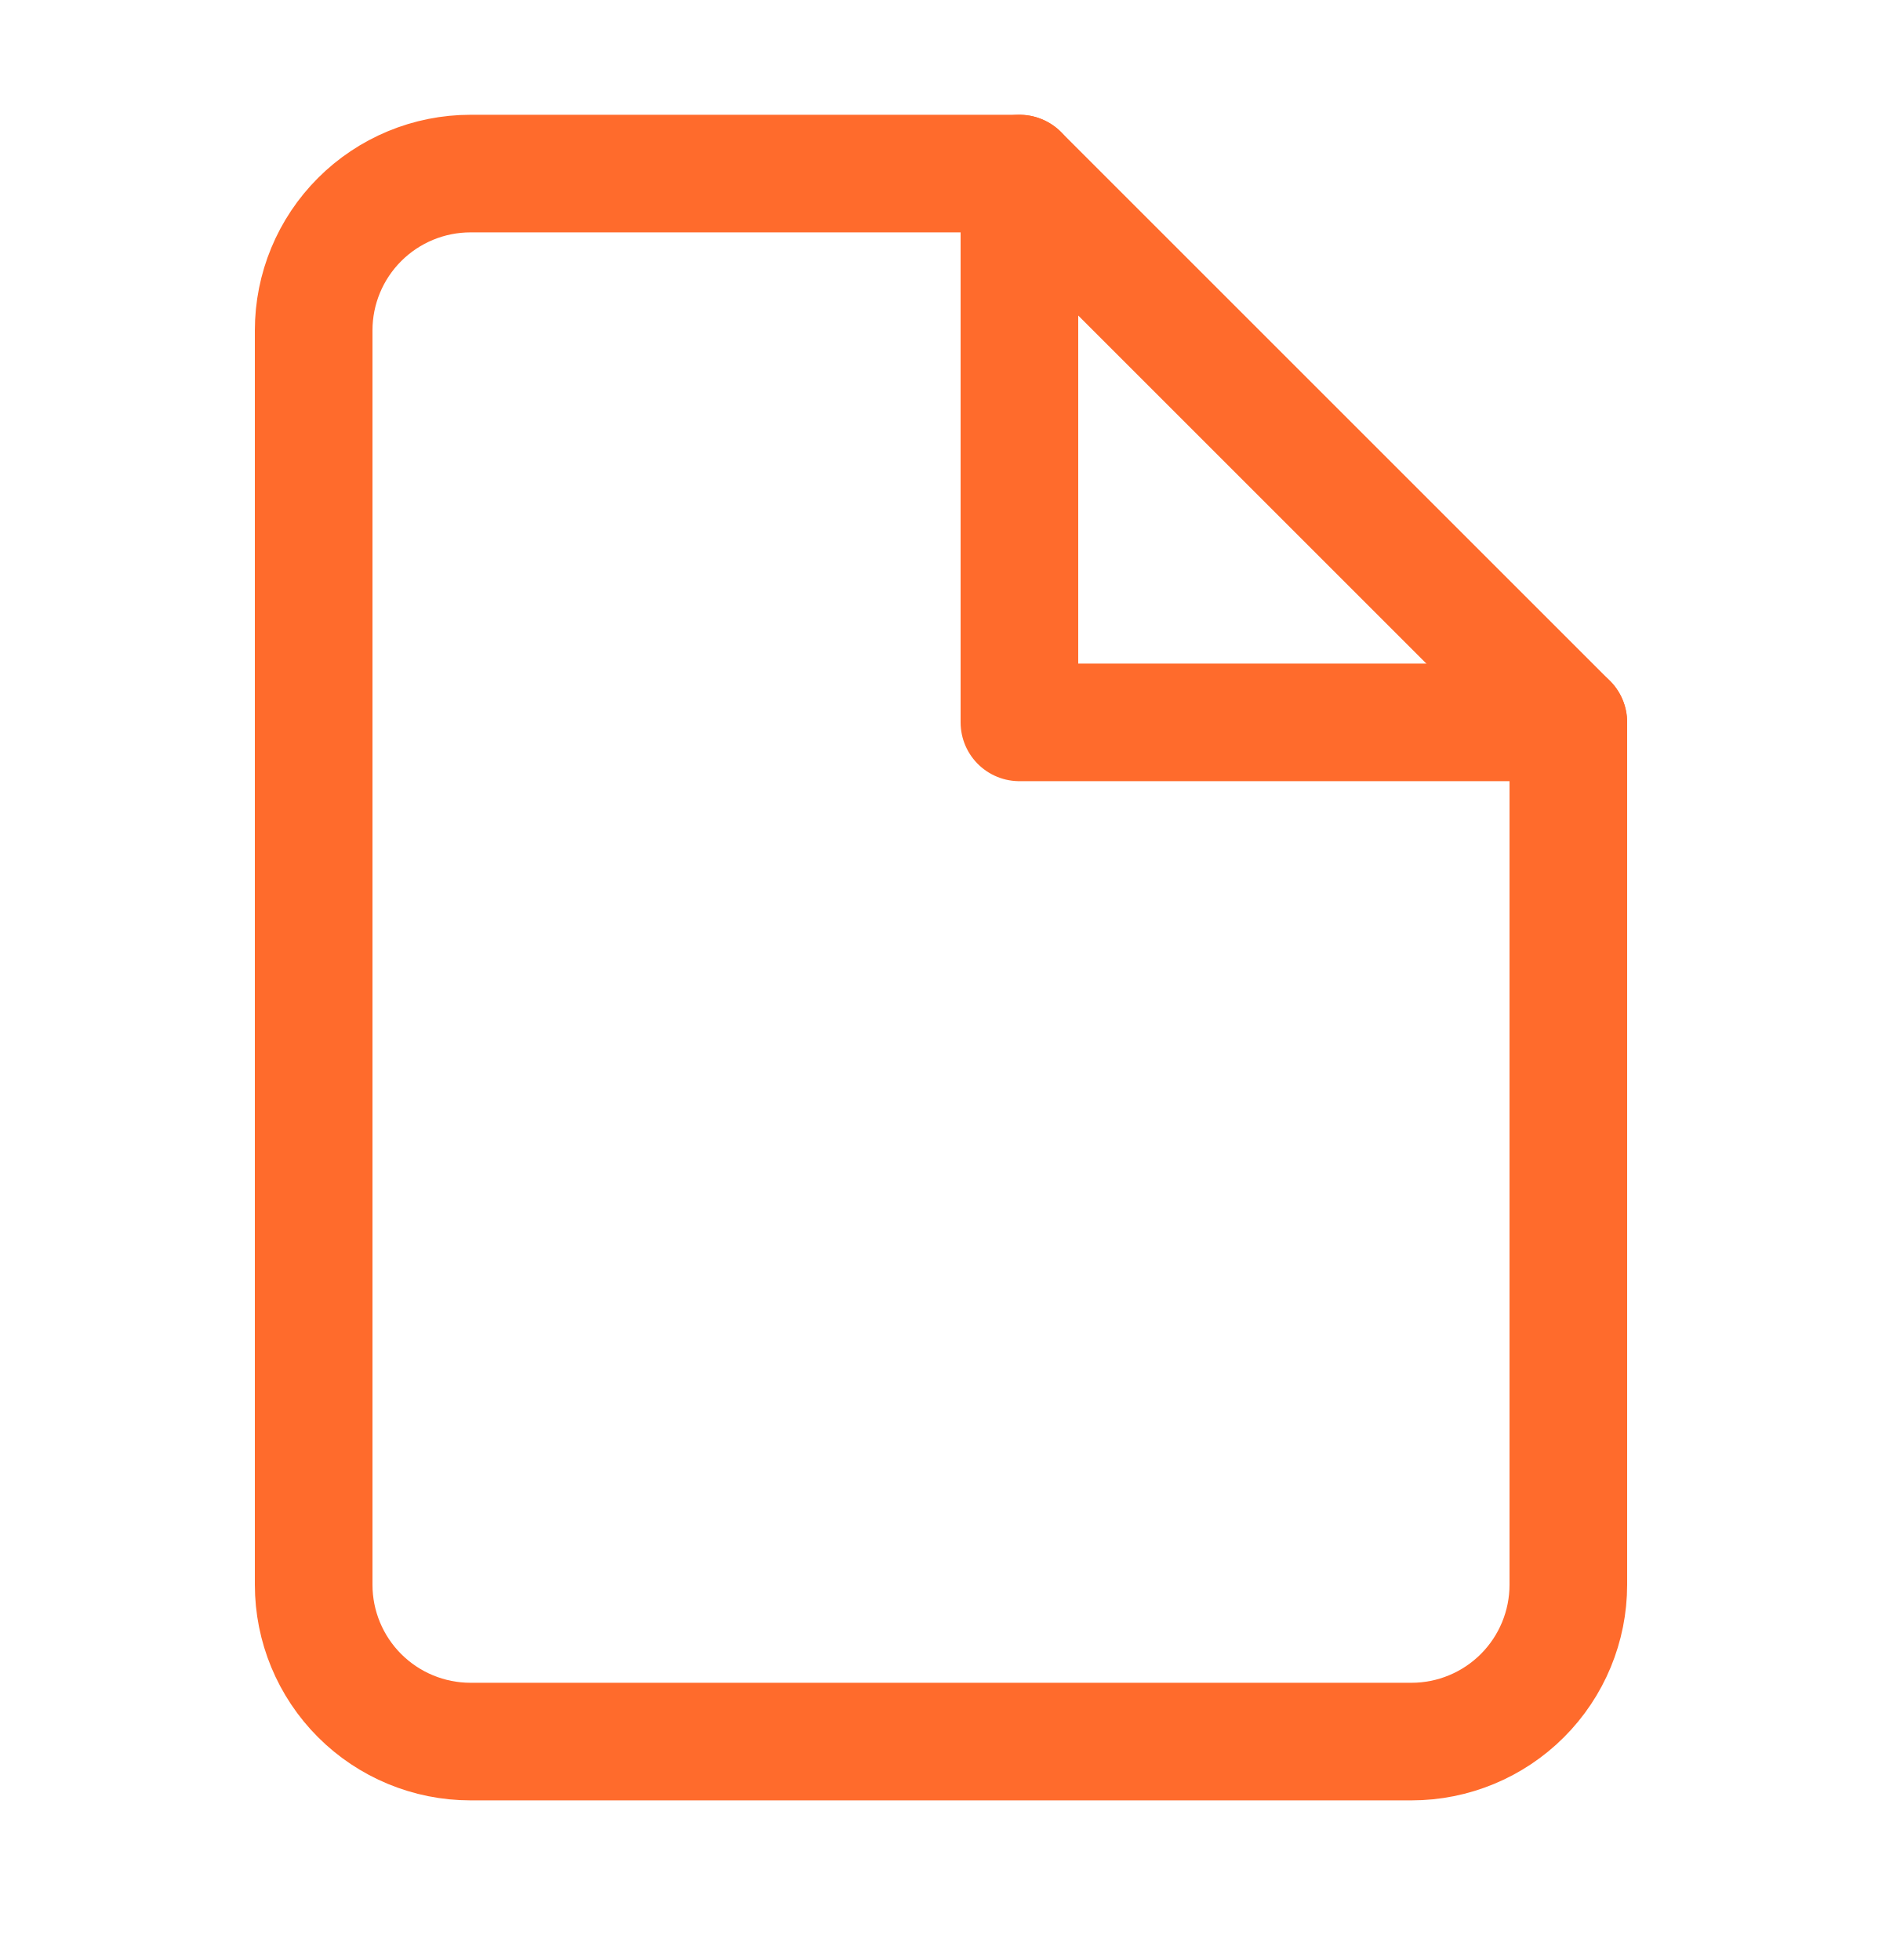
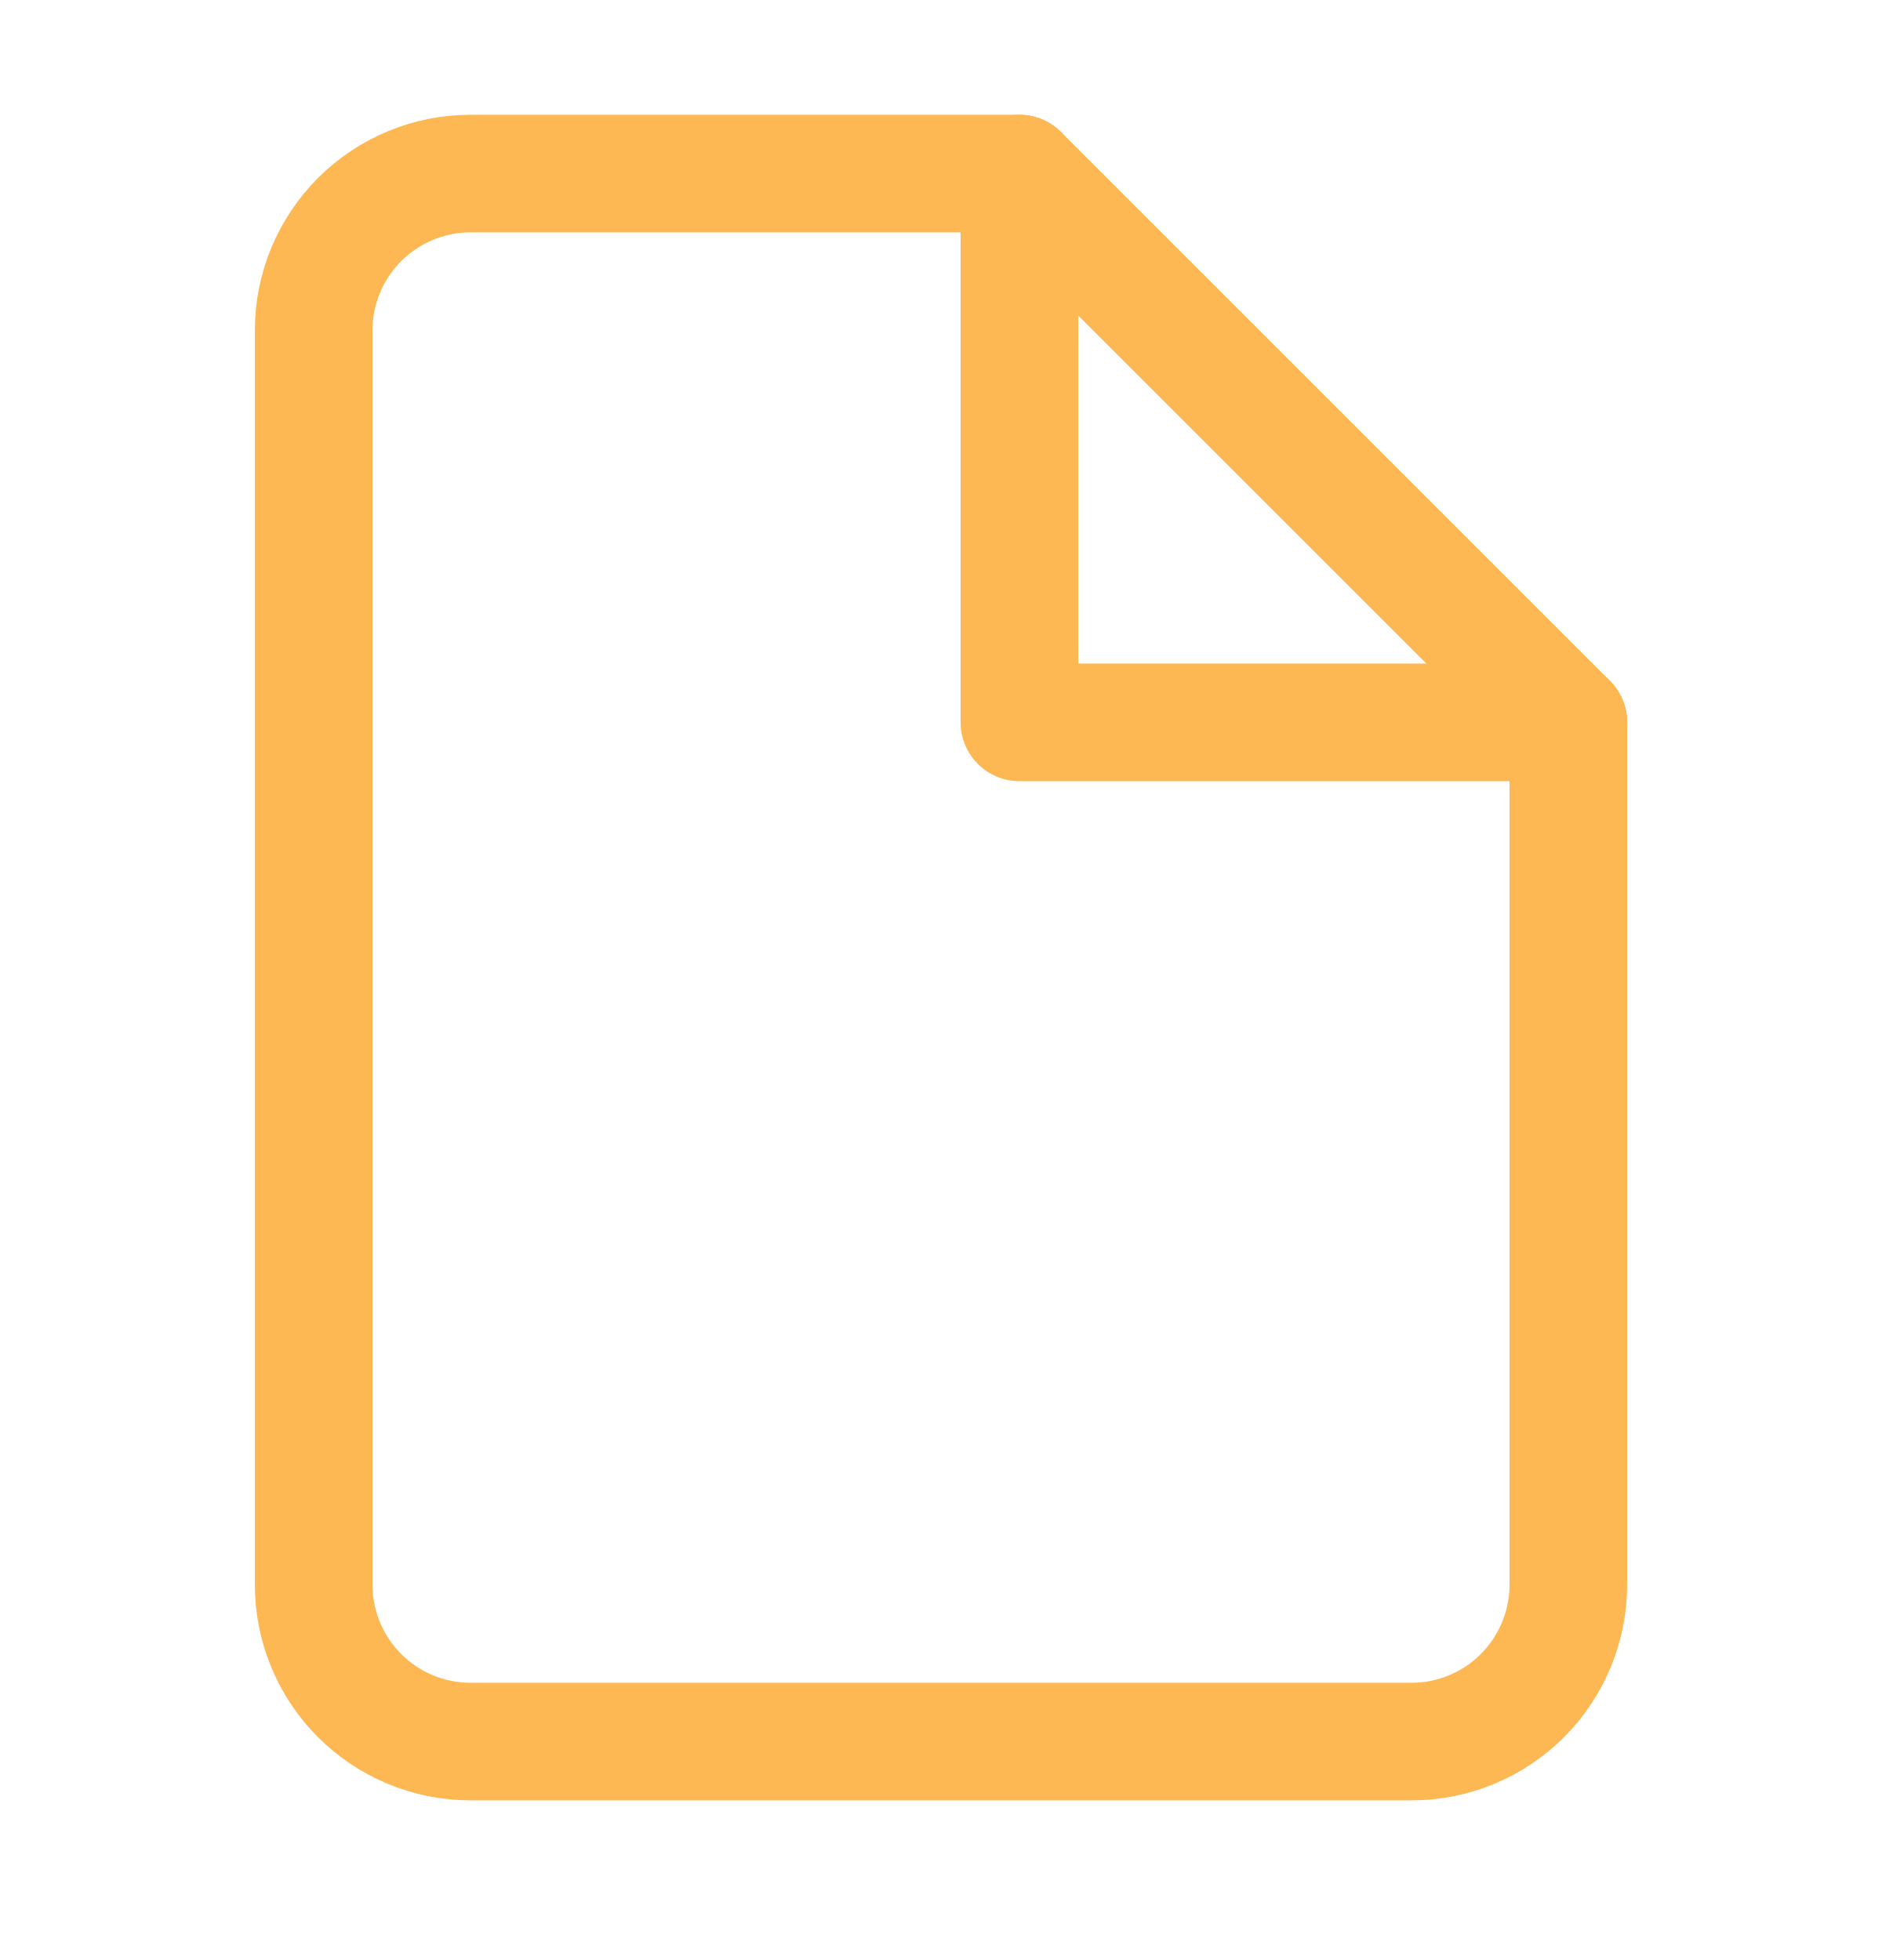
<svg xmlns="http://www.w3.org/2000/svg" width="24" height="25" viewBox="0 0 24 25" fill="none">
-   <path d="M13 2.214H6C5.47 2.214 4.961 2.425 4.586 2.8C4.211 3.175 4 3.683 4 4.214V20.214C4 20.744 4.211 21.253 4.586 21.628C4.961 22.003 5.47 22.214 6 22.214H18C18.53 22.214 19.039 22.003 19.414 21.628C19.789 21.253 20 20.744 20 20.214V9.214L13 2.214Z" stroke="#FF6B2C" stroke-width="1.5" stroke-linecap="round" stroke-linejoin="round" />
-   <path d="M13 2.214V9.214H20" stroke="#FF6B2C" stroke-width="1.5" stroke-linecap="round" stroke-linejoin="round" />
+   <path d="M13 2.214H6C5.47 2.214 4.961 2.425 4.586 2.8C4.211 3.175 4 3.683 4 4.214V20.214C4 20.744 4.211 21.253 4.586 21.628C4.961 22.003 5.47 22.214 6 22.214H18C18.53 22.214 19.039 22.003 19.414 21.628C19.789 21.253 20 20.744 20 20.214V9.214L13 2.214Z" stroke="#FDB853" stroke-width="1.5" stroke-linecap="round" stroke-linejoin="round" />
+   <path d="M13 2.214V9.214H20" stroke="#FDB853" stroke-width="1.5" stroke-linecap="round" stroke-linejoin="round" />
</svg>
